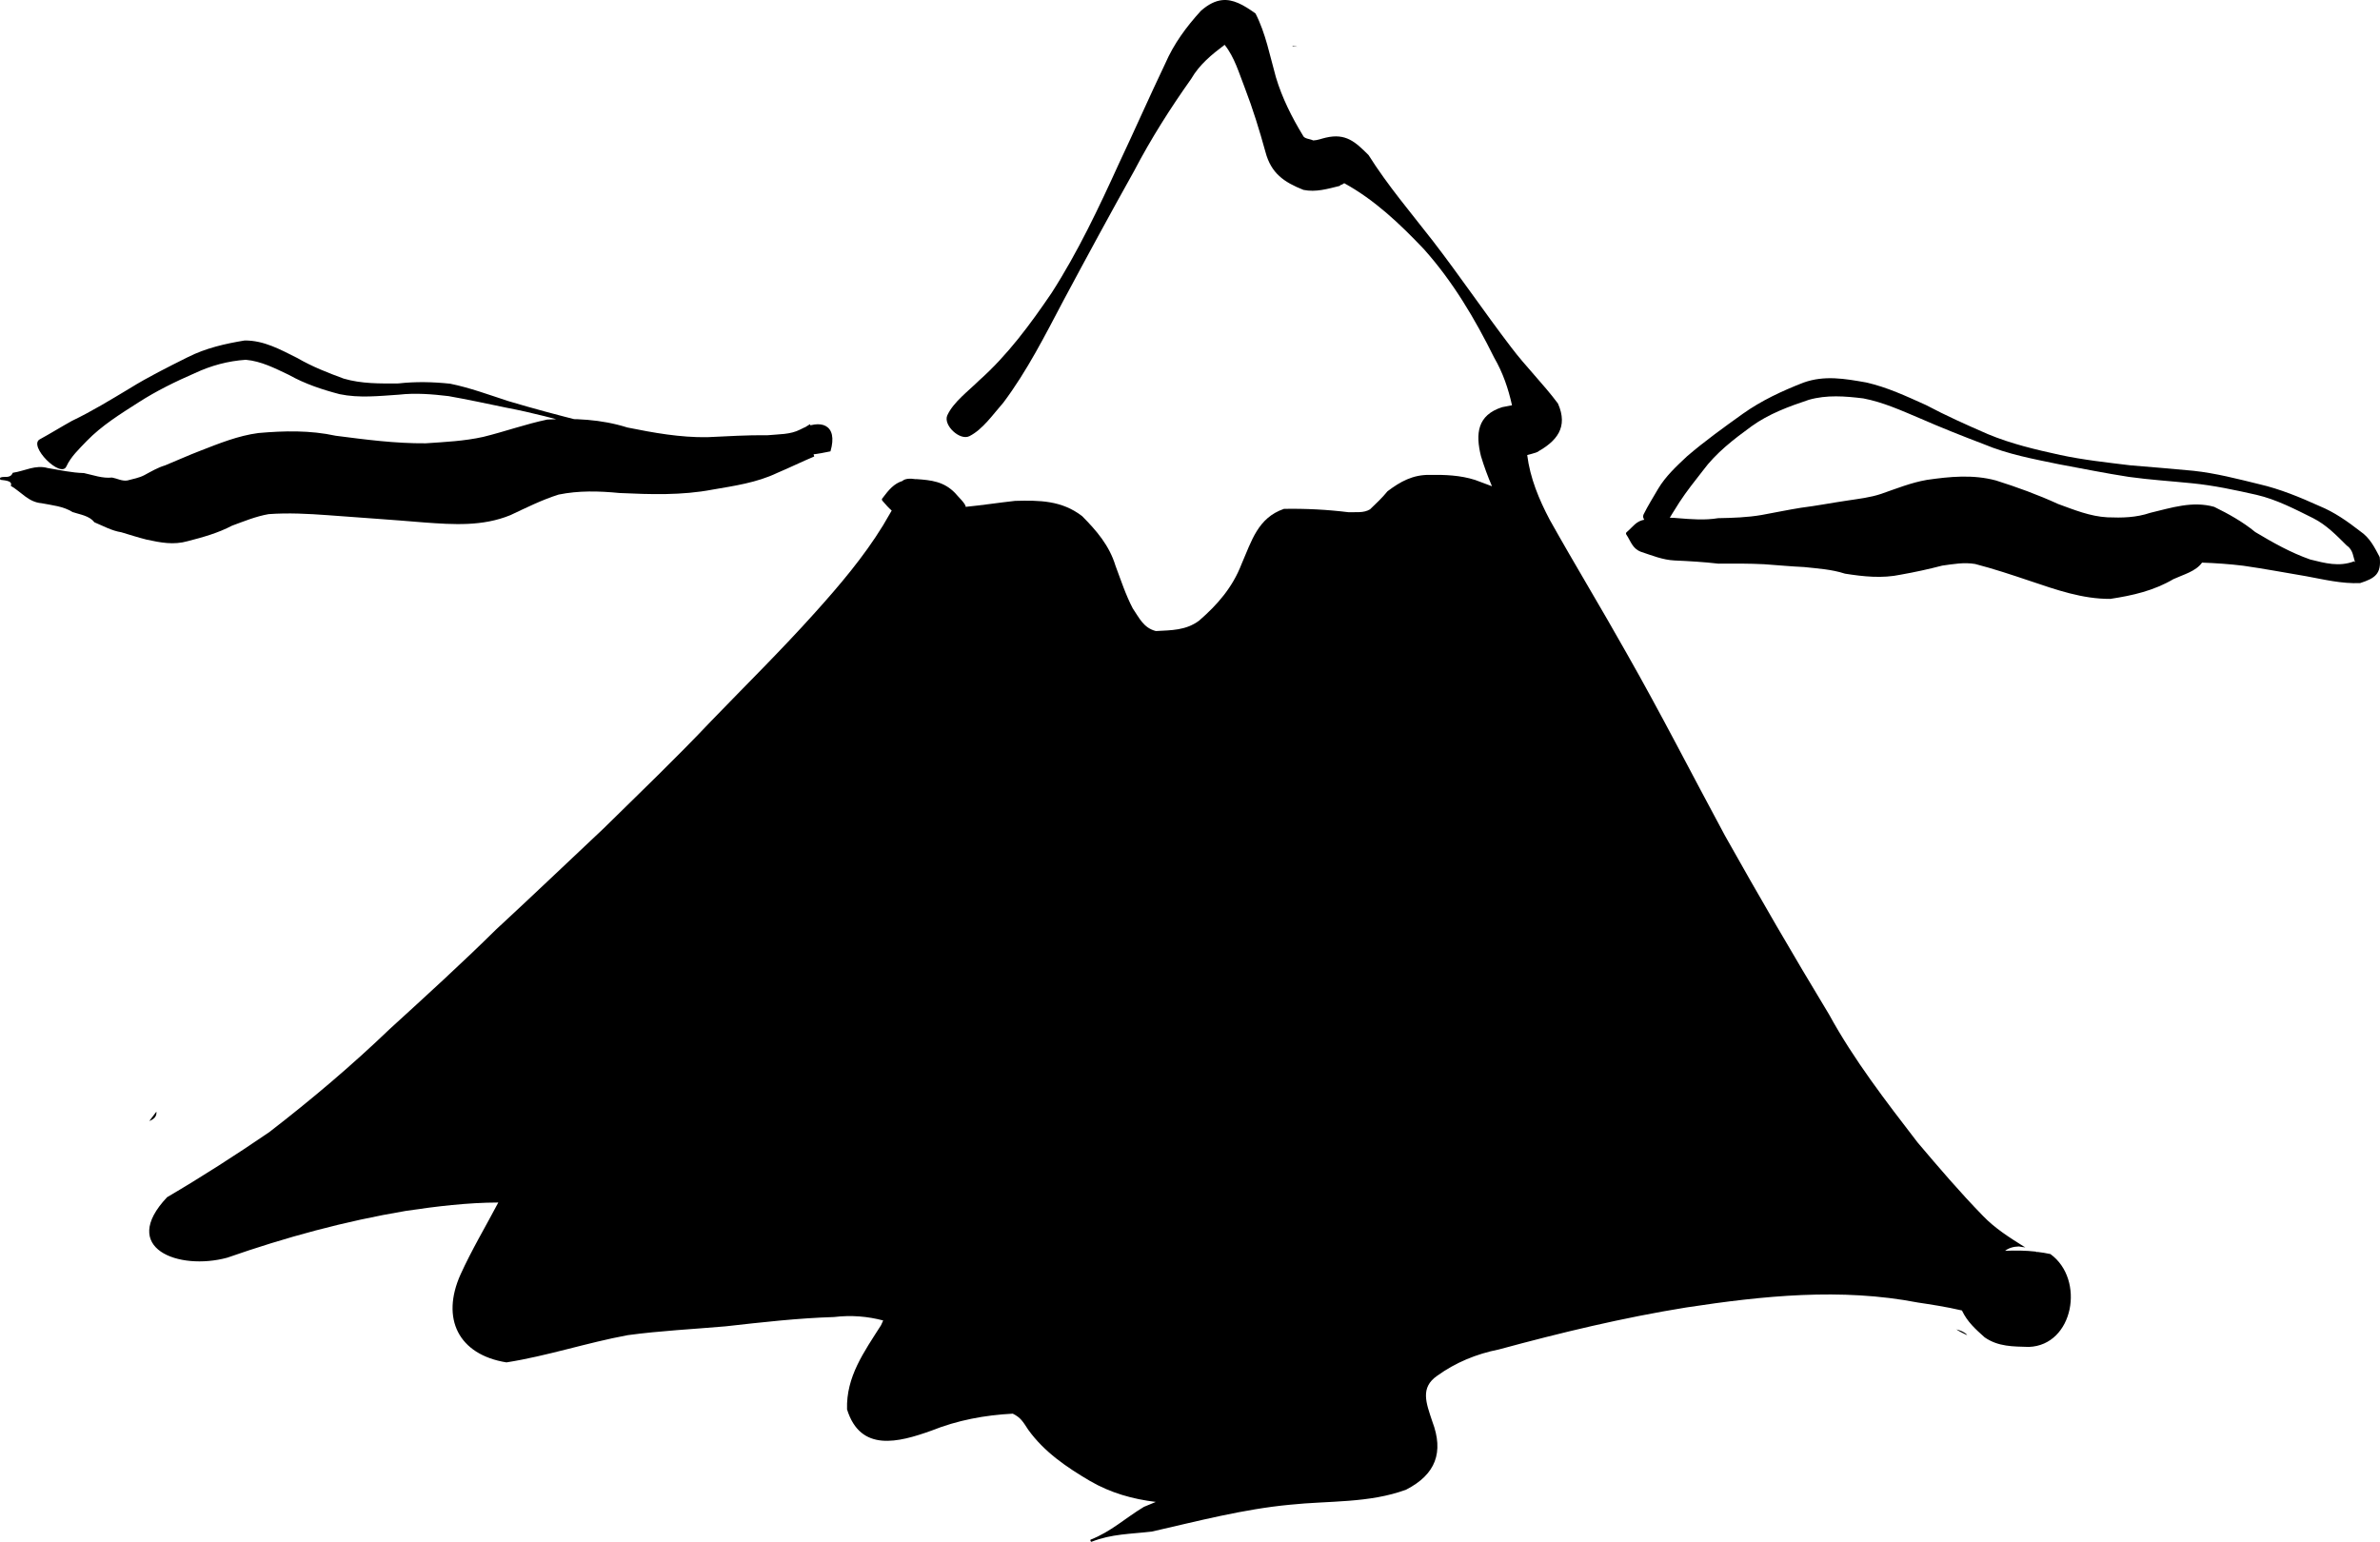
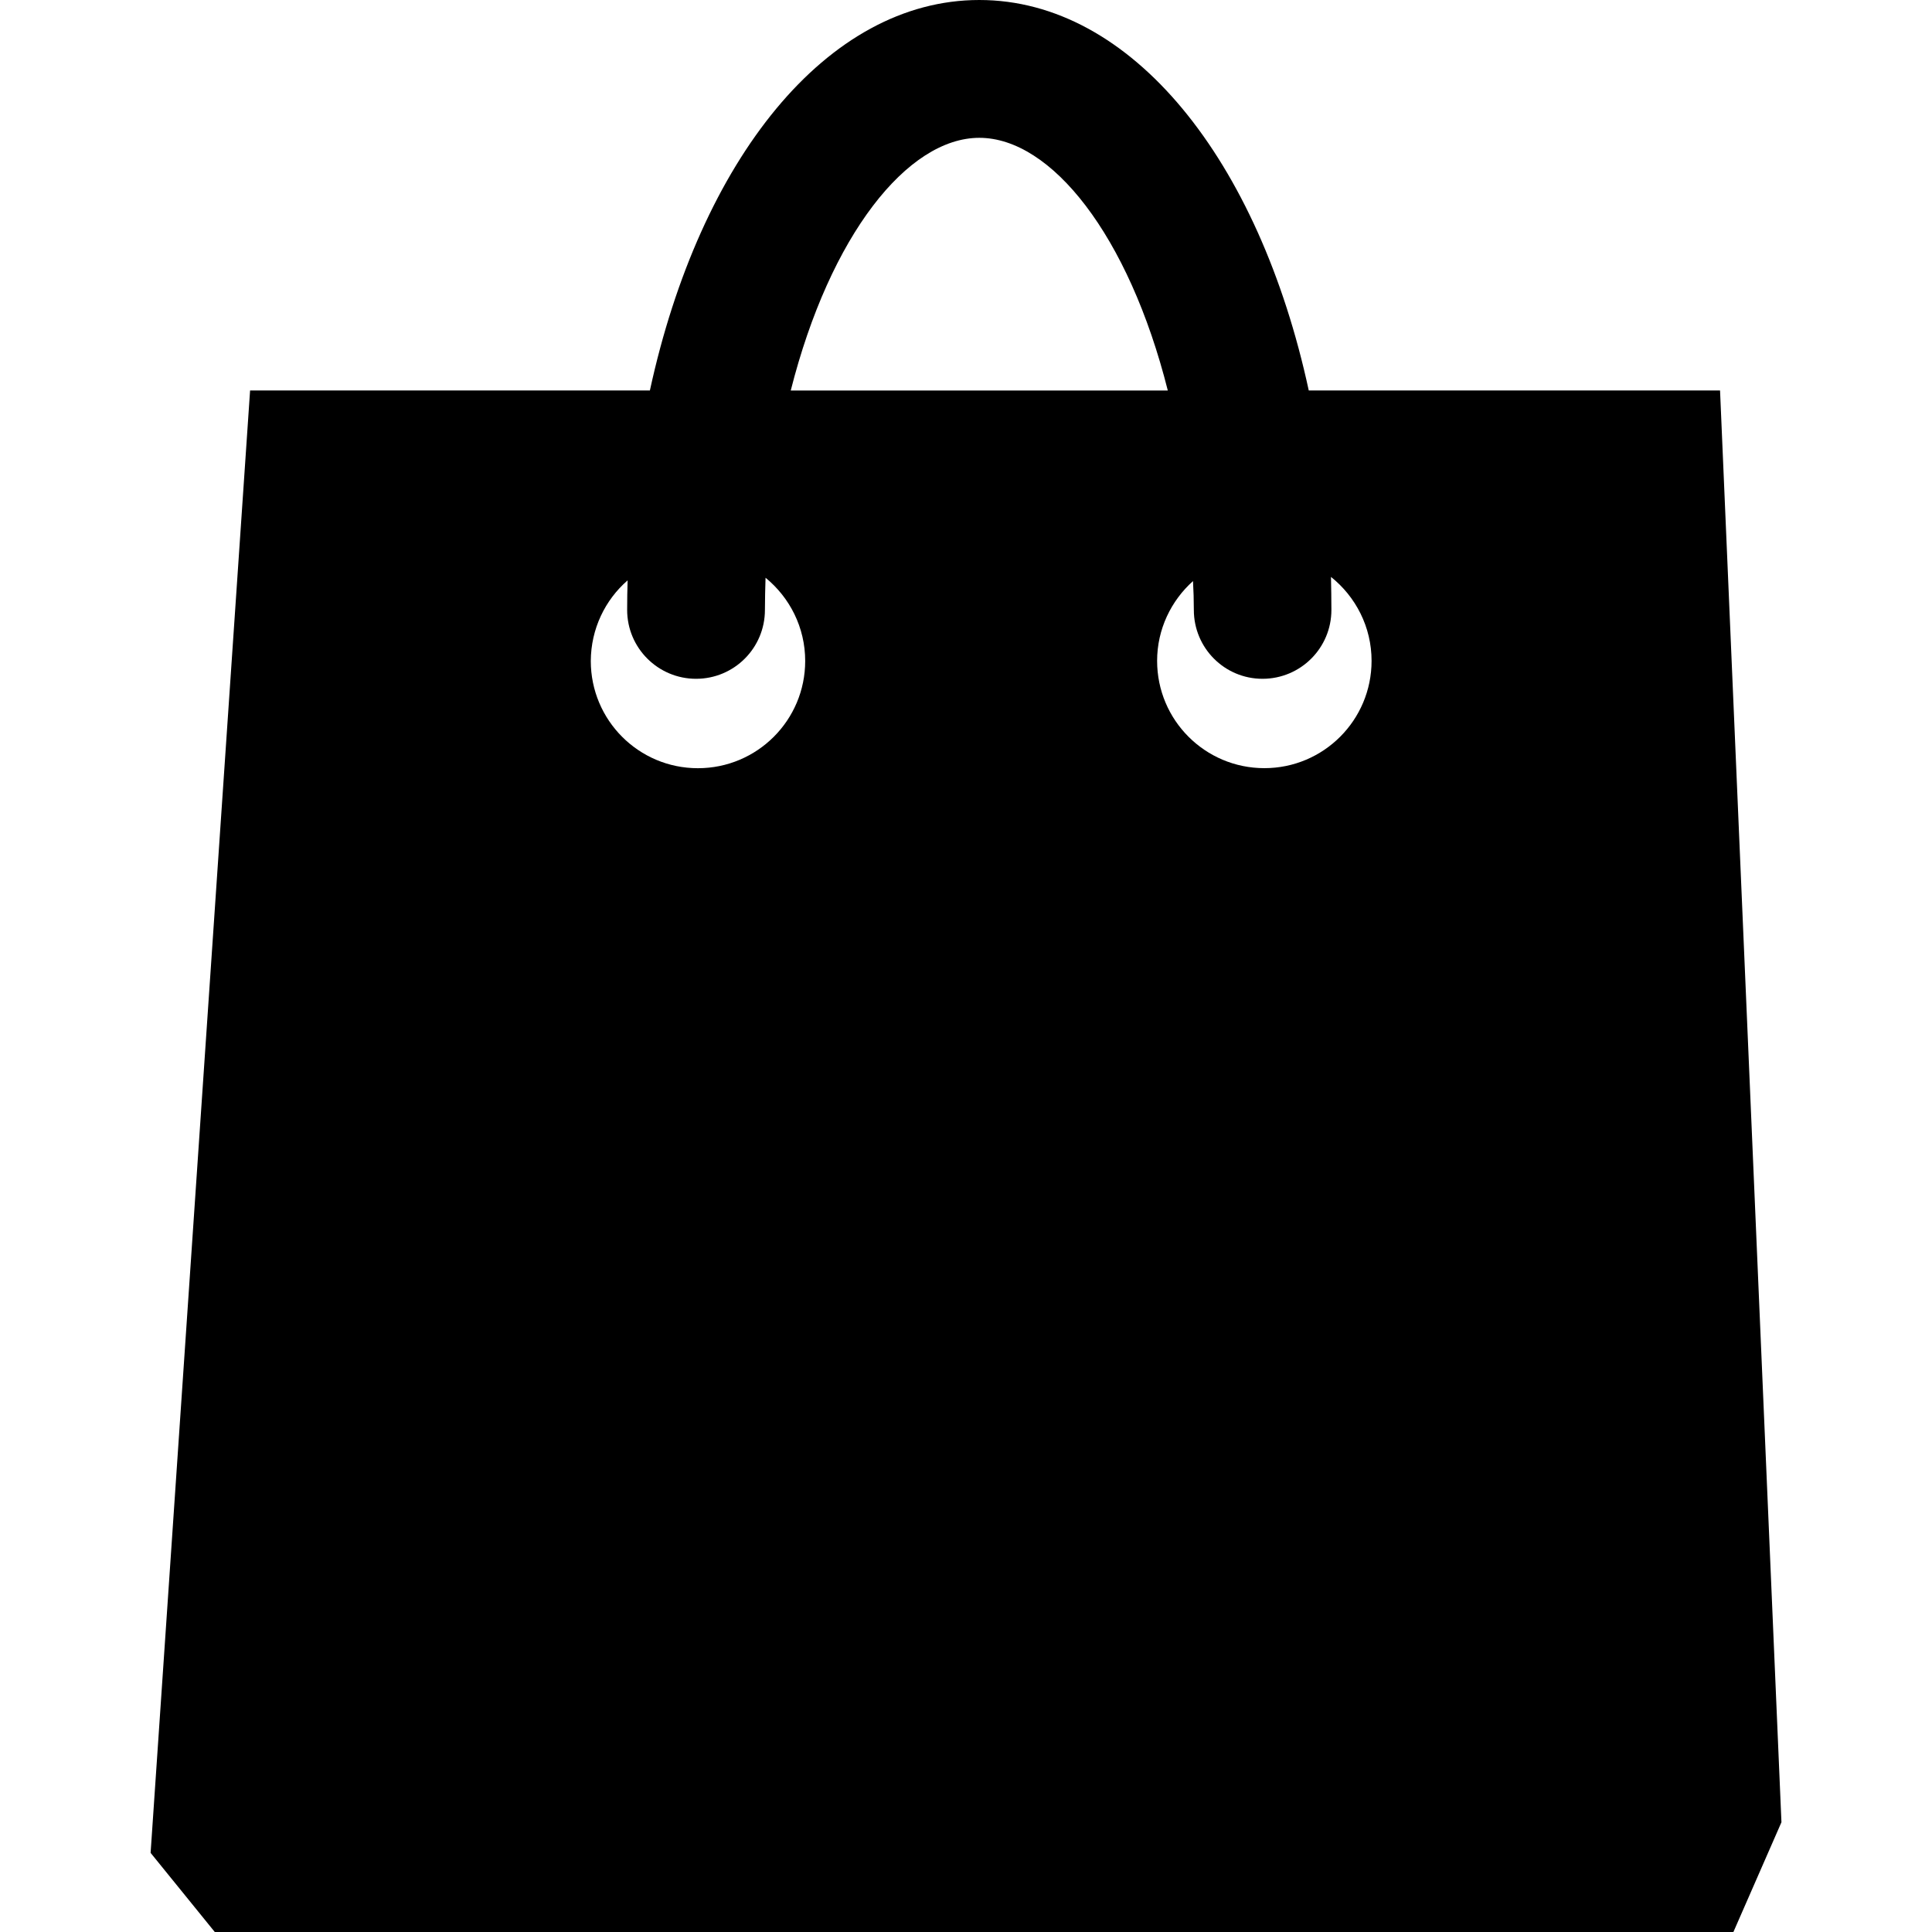
- <svg xmlns="http://www.w3.org/2000/svg" id="svg2372" viewBox="0 0 366.15 237.24" version="1.0">
-   <g id="layer1" transform="translate(-20.067 -89.681)">
-     <path id="path3558" style="fill:#000000" d="m208.07 89.705c-1.02 0.111-2.07 0.606-3.25 1.642-2.24 2.453-4.16 5.055-5.5 8.14-2.42 5.063-4.68 10.213-7.08 15.293-3.11 6.83-6.33 13.66-10.4 19.99-3.28 4.82-6.74 9.53-11.12 13.43-1.68 1.66-3.99 3.36-4.91 5.38-0.69 1.5 1.92 3.96 3.4 3.21 2.06-1.04 3.64-3.37 5.22-5.16 3.66-4.88 6.42-10.36 9.26-15.74 3.57-6.67 7.19-13.35 10.88-19.95 2.57-4.92 5.54-9.59 8.75-14.12 1.29-2.226 3.17-3.751 5.15-5.243 1.52 1.894 2.23 4.393 3.11 6.643 1.24 3.22 2.25 6.51 3.17 9.84 0.87 3.31 2.88 4.66 5.85 5.84 1.91 0.39 3.72-0.16 5.56-0.61 0.2-0.17 0.22-0.18 0.29-0.25-0.11 0.11-0.12 0.18 0.42-0.17 4.7 2.58 8.56 6.26 12.23 10.12 4.47 4.99 7.87 10.73 10.83 16.71 1.35 2.32 2.19 4.8 2.75 7.34-0.5 0.09-1.01 0.19-1.51 0.29-3.85 1.23-4.11 4.09-3.27 7.52 0.48 1.59 1.05 3.14 1.7 4.65-0.87-0.32-1.72-0.65-2.59-0.97-2.29-0.73-4.63-0.81-7-0.78-2.59-0.03-4.49 1.02-6.48 2.52-0.82 1.01-1.76 1.89-2.69 2.78-0.98 0.6-2.17 0.4-3.28 0.45-3.32-0.41-6.63-0.58-9.96-0.52-4.02 1.38-4.97 4.92-6.53 8.5-1.38 3.58-3.7 6.25-6.53 8.7-2.04 1.52-4.3 1.47-6.65 1.6-1.9-0.49-2.53-1.99-3.55-3.48-1.1-2.1-1.83-4.36-2.66-6.57-0.95-3.12-2.91-5.39-5.14-7.64-3.15-2.42-6.56-2.44-10.31-2.34-2.54 0.28-5.06 0.67-7.6 0.92 0.03-0.48-1.26-1.66-1.65-2.15-1.71-1.75-3.63-1.96-5.92-2.12-0.04 0-0.06 0.01-0.1 0.01h-0.03c-0.89-0.15-1.66-0.08-2.04 0.28-1.27 0.41-2.03 1.27-3.1 2.7-0.08 0.1-0.05 0.24 0.03 0.34 0.5 0.59 0.96 1.1 1.43 1.51-0.44 0.78-0.9 1.54-1.33 2.28-2.99 4.87-6.7 9.23-10.51 13.47-5.13 5.72-10.59 11.1-15.93 16.63-5.35 5.66-11 11.07-16.56 16.54-5.5 5.17-10.96 10.39-16.512 15.52-5.327 5.26-10.855 10.29-16.379 15.33-5.885 5.65-12.097 10.9-18.551 15.88-5.122 3.5-10.353 6.86-15.7 10-7.457 7.87 1.775 11.34 9.246 9.31 8.984-3.14 18.095-5.62 27.478-7.2 4.719-0.7 9.481-1.28 14.225-1.29-1.942 3.69-4.079 7.26-5.808 11.07-3.044 6.78-0.337 12.34 7.064 13.53 6.297-0.99 12.367-3.03 18.657-4.19 5-0.68 10.04-0.92 15.07-1.36 5.54-0.62 11.08-1.26 16.66-1.43 2.66-0.32 5.19-0.1 7.57 0.53-0.11 0.24-0.19 0.42-0.33 0.73-2.62 4.12-5.38 7.91-5.23 12.95 2.06 6.63 7.9 5.09 12.96 3.28 4.04-1.62 8.24-2.4 12.54-2.62 1.21 0.6 1.53 1.18 2.38 2.48 2.47 3.43 5.88 5.74 9.47 7.86 3.21 1.87 6.62 2.81 10.15 3.24-0.62 0.25-1.22 0.5-1.83 0.76-2.9 1.75-5.04 3.8-8.19 5.04-0.12 0.05 0.01 0.38 0.13 0.33 3.11-1.22 5.97-1.18 9.29-1.57 7.03-1.6 14.03-3.45 21.24-4.13 5.97-0.63 12.18-0.21 17.88-2.32 4.54-2.34 5.82-5.74 4.02-10.49-0.95-2.86-1.9-5.2 0.75-7.03 2.81-2.03 6.02-3.36 9.49-4.05 9.51-2.58 19.08-4.89 28.82-6.46 11.82-1.8 23.79-3.05 35.65-0.76 1.72 0.26 4.36 0.65 6.77 1.22 0.83 1.76 2.08 2.87 3.5 4.14 2.09 1.45 4.38 1.4 6.79 1.47 6.89-0.24 8.71-10.38 3.32-14.29-0.69-0.15-1.38-0.26-2.08-0.34 0.03 0.03 0.07 0.05 0.1 0.08-0.1-0.04-0.19-0.08-0.29-0.12-1.55-0.17-3.11-0.19-4.7-0.12 0.53-0.41 1.24-0.65 2.13-0.67 0.32 0.08 0.65 0.1 0.99 0.14-0.08-0.04-0.16-0.08-0.24-0.13-2.23-1.4-4.45-2.8-6.29-4.72-3.54-3.63-6.79-7.44-10.06-11.3-4.86-6.33-9.77-12.66-13.62-19.7-5.49-9.07-10.8-18.23-15.99-27.47-5.06-9.37-9.89-18.87-15.16-28.12-3.86-6.88-7.96-13.62-11.81-20.5-1.66-3.14-3.03-6.44-3.47-9.97 0.48-0.12 0.93-0.25 1.4-0.4 3.15-1.7 4.95-3.87 3.33-7.53-2.25-3.02-4.94-5.66-7.22-8.68-4.1-5.37-7.89-10.97-12.02-16.33-3.38-4.35-6.96-8.55-9.9-13.22-2.03-2.03-3.5-3.4-6.57-2.68-0.65 0.14-1.26 0.41-1.94 0.43-0.53-0.26-1.38-0.23-1.59-0.77-1.72-2.83-3.19-5.76-4.15-8.95-0.93-3.301-1.57-6.753-3.14-9.816-1.86-1.338-3.47-2.233-5.15-2.049z" />
-     <path id="path3556" style="fill:#000000" d="m321.03 294.23c0.47 0.32 0.99 0.56 1.5 0.81 0.07 0.02 0.13 0.05 0.19 0.06-0.46-0.5-1.07-0.71-1.69-0.87z" />
-     <path id="path3554" style="fill:#000000" d="m218.97 96.729c1.16 0.223 0.5 0.126-0.09 0.063 0.03-0.019 0.06-0.043 0.09-0.063z" />
-     <path id="path3552" style="fill:#000000" d="m256.57 157.89c0.03 0.43 0.09 0.85 0.12 1.28-0.82 0.01-0.54-0.64-0.12-1.28z" />
-     <path id="path3548" style="fill:#000000" d="m44.128 260.73c0.059 0.56-0.175 1.09-1.094 1.44 0.356-0.49 0.722-0.97 1.094-1.44z" />
-     <path id="path3537" style="fill:#000000" d="m91.909 262.54c0.498 0.09 1.005 0.18 1.5 0.28-0.521 0.21-1.025 0.04-1.5-0.28z" />
-     <path id="path3562" style="fill:#000000" d="m272.92 168.84c0.66-1.33 1.48-2.64 2.25-3.96 1.16-1.94 2.82-3.47 4.45-5 2.73-2.34 5.65-4.44 8.57-6.53 2.88-2.05 6.04-3.51 9.31-4.79 3.25-1.17 6.39-0.61 9.67-0.03 3.21 0.72 6.21 2.13 9.19 3.47 3.11 1.65 6.31 3.08 9.53 4.48 3.59 1.5 7.36 2.38 11.14 3.21 3.55 0.76 7.18 1.15 10.78 1.59 3.23 0.26 6.46 0.54 9.69 0.84 3.44 0.37 6.78 1.24 10.13 2.06 3.21 0.74 6.25 2 9.24 3.35 2.33 0.95 4.34 2.37 6.31 3.9 1.49 1.01 2.19 2.46 2.99 3.97 0.29 2.59-0.72 3.26-3.01 4-2.81 0.12-5.56-0.55-8.31-1.06-3.22-0.54-6.42-1.15-9.66-1.61-2.1-0.26-4.32-0.41-6.35-0.48-0.96 1.36-2.89 1.84-4.4 2.54-3.05 1.79-6.28 2.52-9.71 3.04-4.29 0.03-8.32-1.4-12.33-2.75-2.8-0.94-5.61-1.88-8.47-2.62-1.71-0.29-3.37 0.02-5.06 0.25-2.1 0.55-4.22 1.01-6.37 1.39-2.87 0.61-5.73 0.3-8.59-0.15-2.06-0.67-4.18-0.79-6.31-1.02-2.03-0.09-4.06-0.29-6.1-0.43-2.35-0.12-4.71-0.11-7.06-0.09-2.24-0.26-4.5-0.39-6.75-0.49-1.8-0.08-3.5-0.78-5.19-1.34-1.32-0.52-1.52-1.59-2.24-2.66-0.07-0.1-0.05-0.27 0.05-0.35 0.96-0.79 1.47-1.77 2.84-1.93 1.67-0.16 3.37-0.42 5.04-0.23 2.07 0.17 4.14 0.34 6.21 0 2.24-0.04 4.48-0.11 6.69-0.49 2.01-0.36 4.02-0.79 6.04-1.11 2.39-0.3 4.75-0.76 7.14-1.11 1.75-0.27 3.52-0.46 5.21-1.03 2.31-0.8 4.6-1.73 7.03-2.15 3.55-0.51 7.08-0.86 10.62 0.09 3.26 1.03 6.45 2.19 9.57 3.62 2.47 0.9 4.92 1.91 7.58 2.05 2.25 0.09 4.41 0.05 6.59-0.69 3.27-0.78 6.49-1.86 9.84-0.92 2.24 1.1 4.38 2.29 6.32 3.88 2.71 1.62 5.45 3.17 8.45 4.22 2.3 0.57 4.44 1.16 6.76 0.28 0.06 0.09 0.21 0.16 0.19 0.27-0.35-0.9-0.31-2.01-1.32-2.69-1.59-1.58-3.14-3.19-5.18-4.22-2.82-1.4-5.62-2.87-8.71-3.59-3.28-0.74-6.58-1.45-9.93-1.78-3.24-0.33-6.48-0.53-9.71-0.98-3.63-0.56-7.22-1.29-10.83-1.96-3.89-0.8-7.81-1.53-11.48-3.07-3.31-1.26-6.59-2.56-9.83-3.98-2.85-1.2-5.67-2.49-8.72-3.07-2.81-0.34-5.6-0.57-8.38 0.22-3.08 1.03-6.14 2.15-8.82 4.08-2.75 2.01-5.45 4.07-7.5 6.85-1.23 1.58-2.48 3.14-3.57 4.81-0.74 1.18-1.53 2.4-2.17 3.58-0.63 1.16-3.95-0.49-3.36-1.68z" />
-     <path id="path3564" style="fill:#000000" d="m26.186 157.28c1.656-0.9 3.274-1.91 4.929-2.83 3.071-1.47 5.979-3.25 8.891-5 2.884-1.79 5.916-3.29 8.945-4.81 2.782-1.4 5.73-2.07 8.757-2.57 2.989-0.02 5.51 1.41 8.103 2.7 2.262 1.32 4.692 2.27 7.141 3.17 2.747 0.8 5.568 0.76 8.395 0.74 2.677-0.3 5.303-0.24 7.971 0.04 3.056 0.62 5.999 1.72 8.961 2.68 3.781 1.13 7.601 2.15 11.431 3.11 3.61 0.93 7.29 1.51 10.96 2.13 3.72 0.64 7.48 0.64 11.24 0.7 3.29 0.13 6.52-0.28 9.74-0.91 1.11-0.17 2.07-0.9 3.03-1.48 0.71 1.51 0.11 3.39 0.65 4.97-1.93 0.81-3.8 1.73-5.72 2.54-3.13 1.49-6.57 1.98-9.94 2.56-4.71 0.9-9.53 0.74-14.29 0.52-3.19-0.31-6.25-0.39-9.37 0.24-2.57 0.81-4.98 2.02-7.407 3.16-4.287 1.76-8.771 1.46-13.28 1.13-4.946-0.42-9.896-0.74-14.845-1.12-3.036-0.22-6.043-0.38-9.081-0.16-1.96 0.34-3.787 1.1-5.641 1.78-2.143 1.13-4.487 1.78-6.814 2.38-2.191 0.62-4.182 0.22-6.324-0.24-1.312-0.33-2.595-0.74-3.883-1.13-1.47-0.23-2.786-0.97-4.133-1.53-0.803-1.02-2.152-1.18-3.358-1.57-1.429-0.91-3.153-1.05-4.782-1.37-2.021-0.17-3.061-1.69-4.741-2.68 0.41-0.9-1.42-0.84-1.573-0.93-0.108-0.06-0.11-0.31 0.008-0.35 0.624-0.24 1.491 0.22 1.872-0.72 1.91-0.29 3.474-1.27 5.388-0.73 1.84 0.3 3.688 0.73 5.552 0.77 1.437 0.31 2.868 0.85 4.346 0.69 0.796 0.15 1.511 0.58 2.349 0.45 0.869-0.24 1.801-0.39 2.613-0.82 1.047-0.56 2.043-1.16 3.183-1.5 1.82-0.74 3.604-1.56 5.441-2.26 2.904-1.13 5.804-2.31 8.924-2.72 3.993-0.35 7.93-0.44 11.894 0.42 4.595 0.59 9.187 1.2 13.833 1.16 2.968-0.2 5.968-0.34 8.877-0.99 3.294-0.81 6.492-1.96 9.822-2.66 4.2-0.23 8.27-0.06 12.34 1.22 4.06 0.82 8.12 1.55 12.28 1.49 3.09-0.14 6.19-0.34 9.29-0.3 1.69-0.17 3.48-0.08 5.02-0.88 3.08-1.67 5.88-0.85 4.65 3.36-1.95 0.4-3.87 0.79-5.92 0.39-3.37-0.14-6.75-0.15-10.1-0.56-3.76-0.45-7.52-0.95-11.28-1.4-3.7-0.6-7.38-1.32-11-2.35-3.82-1.02-7.64-2.06-11.519-2.79-2.975-0.62-5.948-1.26-8.941-1.79-2.538-0.3-5.09-0.51-7.642-0.22-3.034 0.2-6.112 0.55-9.118-0.08-2.706-0.71-5.326-1.58-7.788-2.96-2.133-1.01-4.258-2.12-6.649-2.33-2.74 0.19-5.305 0.88-7.818 2.05-3.004 1.31-5.955 2.75-8.715 4.53-2.785 1.78-5.613 3.53-7.935 5.92-1.148 1.21-2.422 2.38-3.132 3.92-0.865 1.88-5.901-3.19-4.087-4.18z" />
+ <svg xmlns="http://www.w3.org/2000/svg" version="1.1" id="Capa_1" x="0px" y="0px" width="37.035px" height="37.035px" viewBox="0 0 37.035 37.035" style="enable-background:new 0 0 37.035 37.035;" xml:space="preserve">
+   <g>
+     <path d="M33.228,37.035l0.921-2.104L32.972,7.485h-7.884C24.133,3.067,21.695,0,18.773,0c-2.925,0-5.356,3.067-6.315,7.485H4.794   L2.887,35.518l1.231,1.518H33.228z M22.885,11.692c0,0.73,0.589,1.32,1.316,1.32c0.73,0,1.321-0.59,1.321-1.32   c0-0.211-0.004-0.424-0.008-0.633c0.474,0.379,0.778,0.959,0.778,1.609c0,1.137-0.92,2.057-2.055,2.057   c-1.136,0-2.056-0.92-2.056-2.057c0-0.607,0.269-1.154,0.688-1.529C22.879,11.321,22.885,11.507,22.885,11.692z M18.773,2.642   c1.377,0,2.862,1.863,3.613,4.844h-7.228C15.912,4.507,17.398,2.642,18.773,2.642z M12.031,11.125   c-0.006,0.188-0.009,0.378-0.009,0.567c0,0.73,0.593,1.32,1.321,1.32c0.73,0,1.32-0.59,1.32-1.32c0-0.207,0.006-0.412,0.012-0.617   c0.463,0.378,0.76,0.952,0.76,1.595c0,1.136-0.92,2.056-2.057,2.056c-1.135,0-2.053-0.92-2.053-2.056   C11.328,12.054,11.6,11.5,12.031,11.125z" />
  </g>
+   <g>
+ </g>
+   <g>
+ </g>
+   <g>
+ </g>
+   <g>
+ </g>
+   <g>
+ </g>
+   <g>
+ </g>
+   <g>
+ </g>
+   <g>
+ </g>
+   <g>
+ </g>
+   <g>
+ </g>
+   <g>
+ </g>
+   <g>
+ </g>
+   <g>
+ </g>
+   <g>
+ </g>
+   <g>
+ </g>
</svg>
